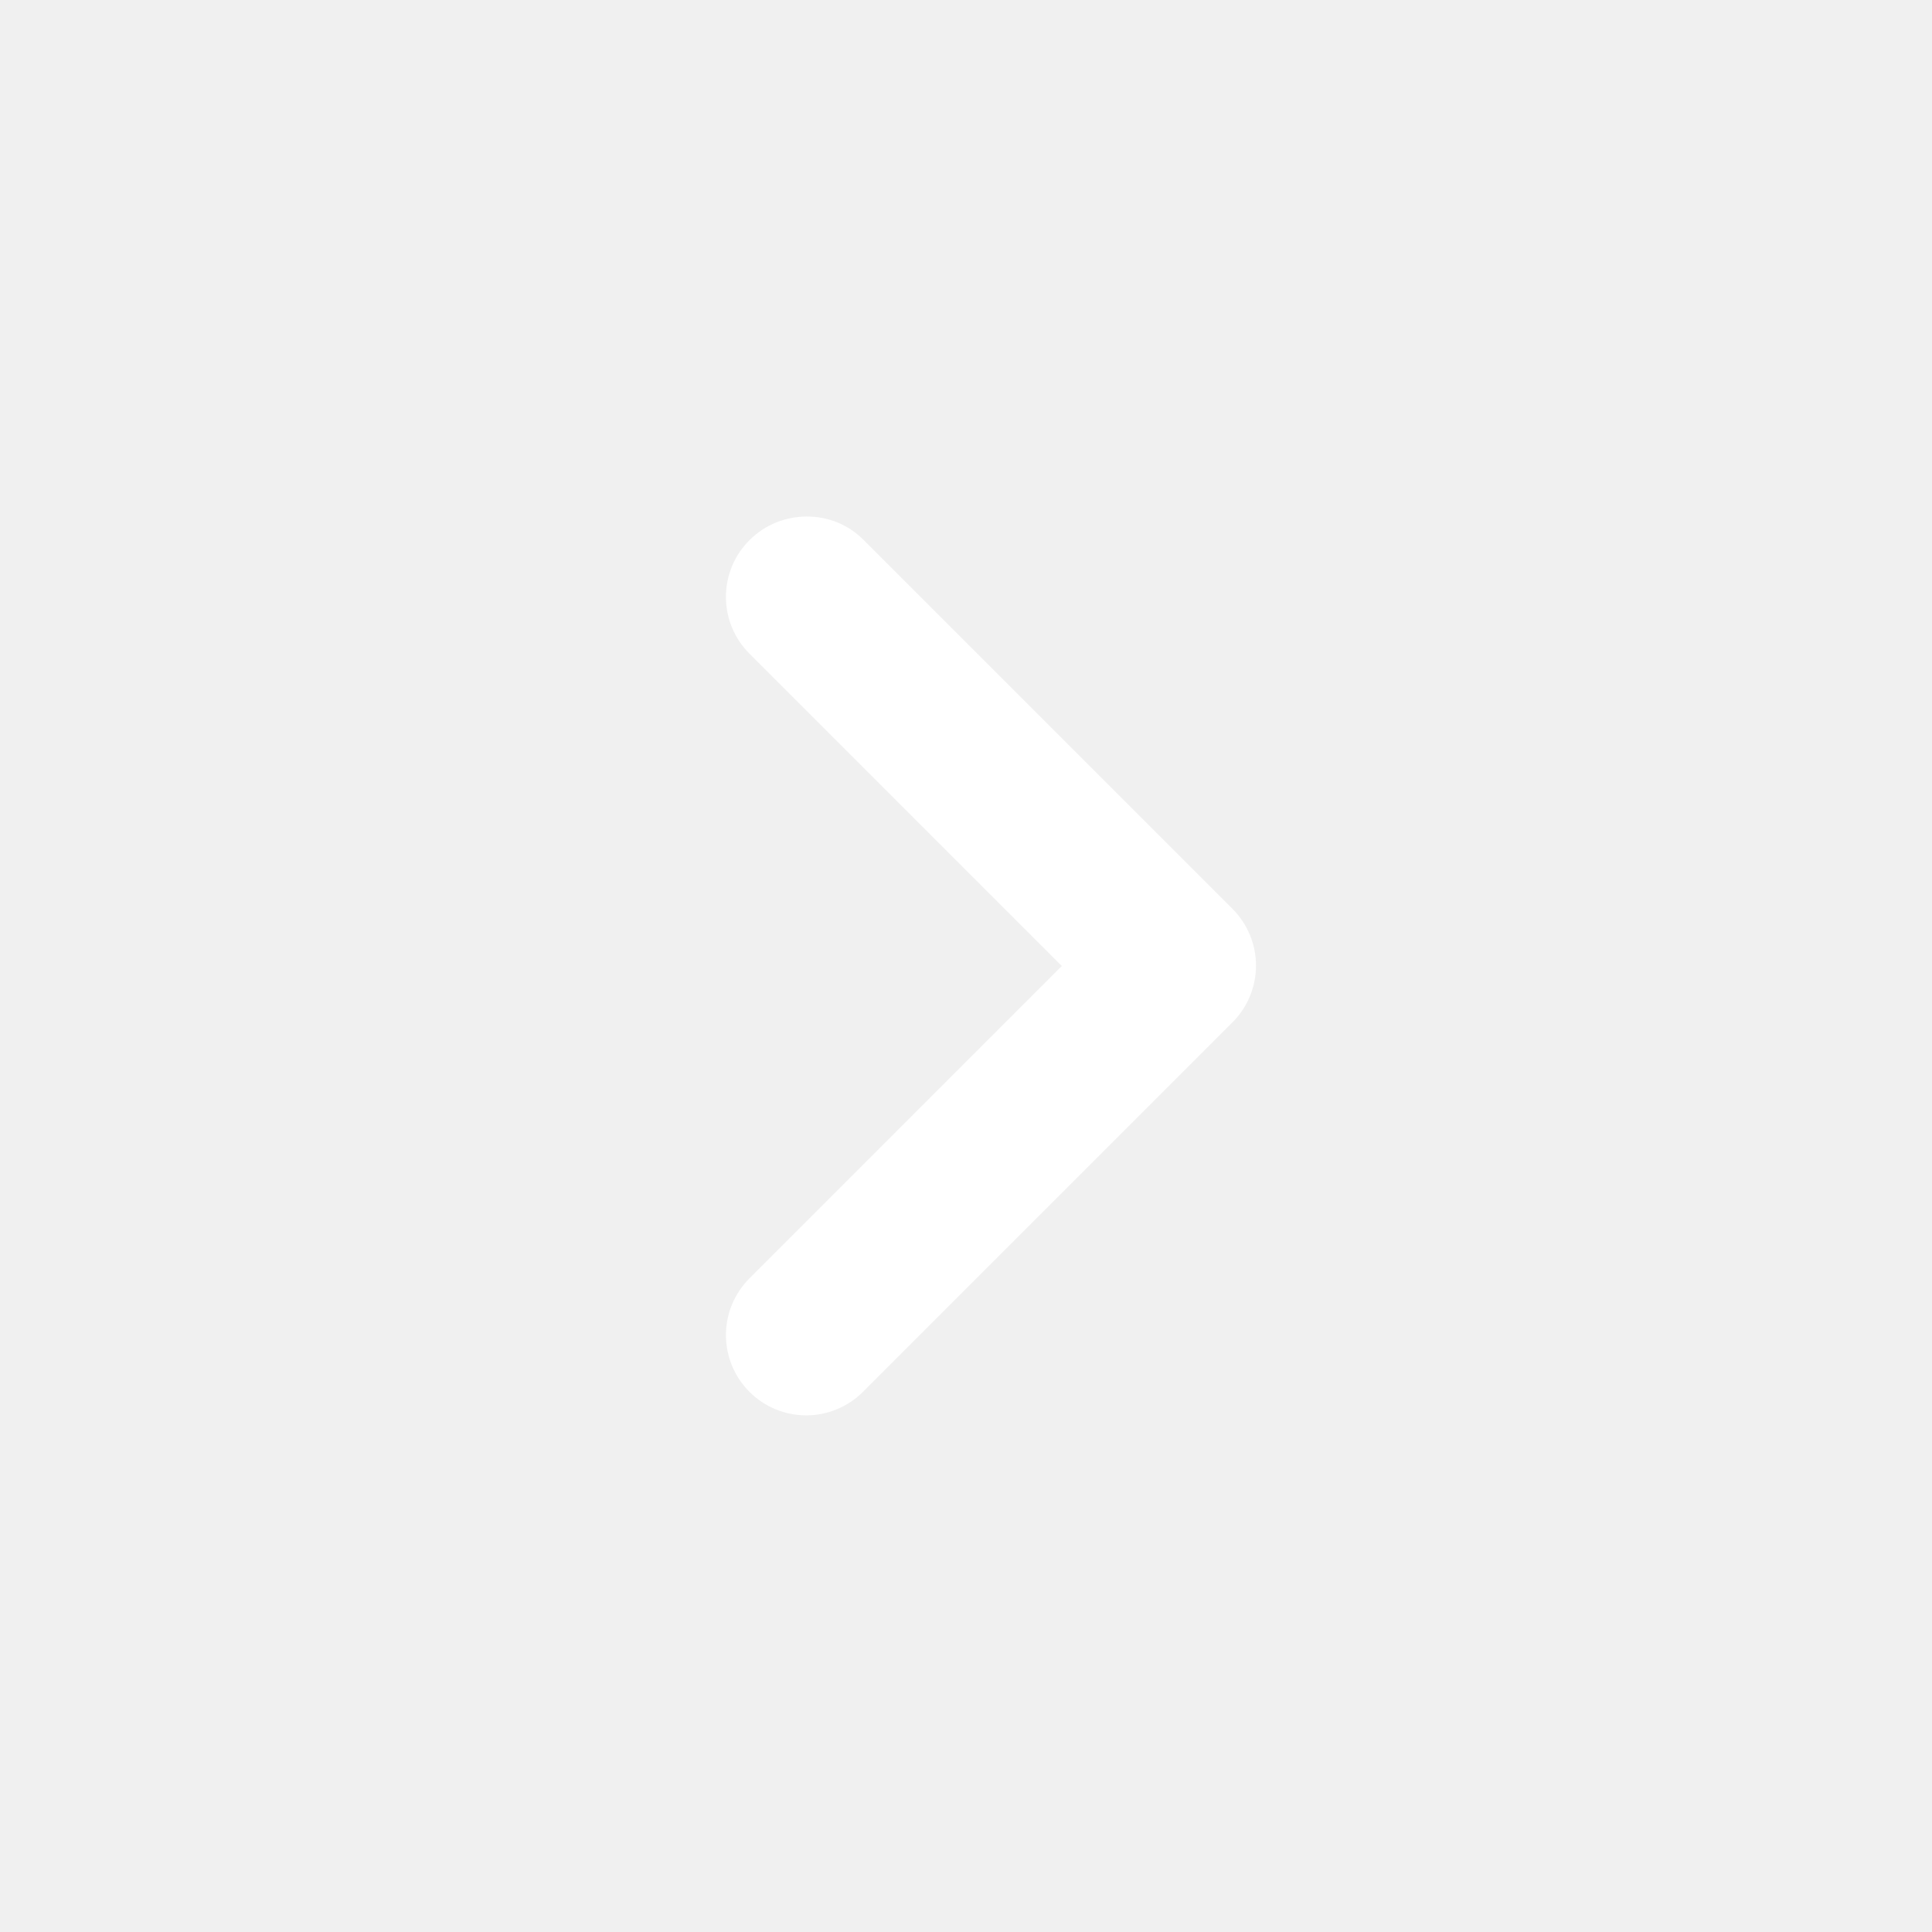
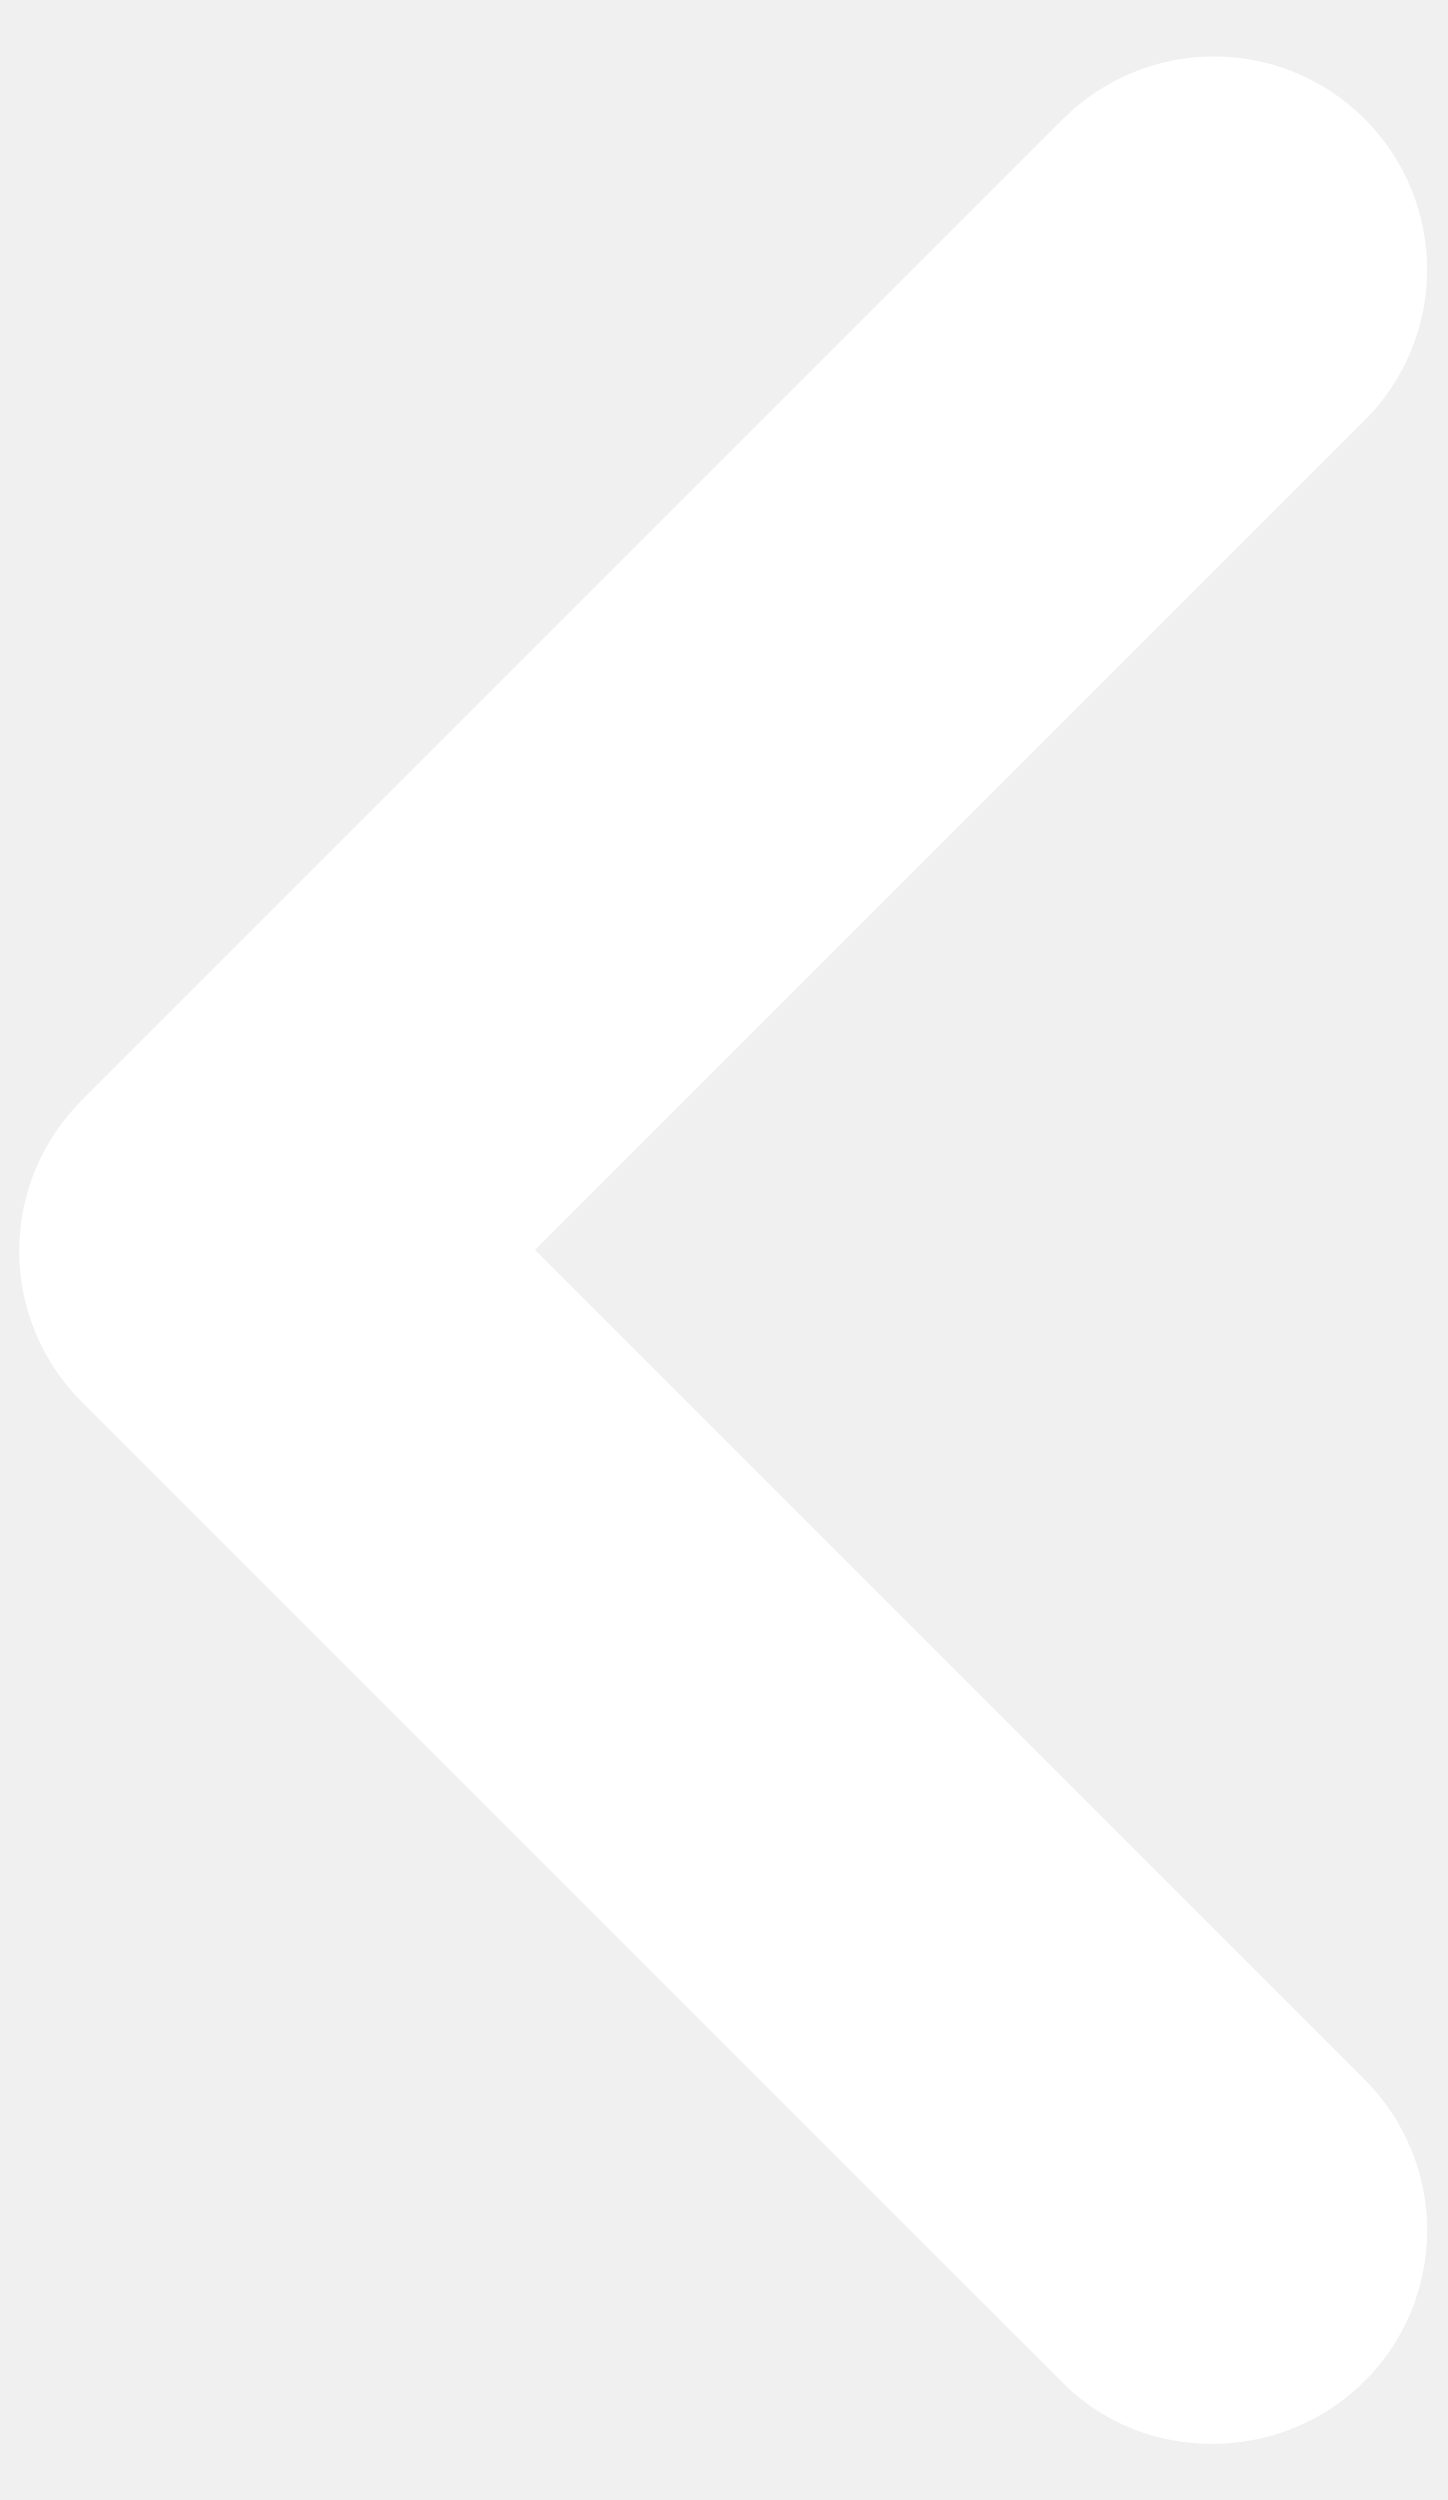
- <svg xmlns="http://www.w3.org/2000/svg" width="78" height="78" viewBox="0 0 78 78" fill="none">
-   <path d="M30.258 21.808C29.956 22.108 29.717 22.465 29.554 22.858C29.391 23.252 29.307 23.673 29.307 24.099C29.307 24.524 29.391 24.946 29.554 25.339C29.717 25.732 29.956 26.089 30.258 26.39L42.868 39L30.258 51.61C29.65 52.218 29.308 53.042 29.308 53.901C29.308 54.761 29.65 55.585 30.258 56.193C30.865 56.8 31.689 57.142 32.549 57.142C33.408 57.142 34.232 56.8 34.84 56.193L49.758 41.275C50.059 40.974 50.298 40.617 50.461 40.224C50.624 39.831 50.708 39.409 50.708 38.984C50.708 38.558 50.624 38.137 50.461 37.743C50.298 37.35 50.059 36.993 49.758 36.693L34.84 21.775C33.605 20.54 31.525 20.54 30.258 21.808Z" fill="white" />
+ <svg xmlns="http://www.w3.org/2000/svg" width="22" height="38" viewBox="0 0 22 38" fill="none">
+   <path d="M20.742 36.193C21.044 35.892 21.283 35.535 21.446 35.142C21.609 34.748 21.693 34.327 21.693 33.901C21.693 33.476 21.609 33.054 21.446 32.661C21.283 32.268 21.044 31.911 20.742 31.61L8.132 19L20.742 6.39C21.35 5.782 21.692 4.958 21.692 4.099C21.692 3.239 21.35 2.415 20.742 1.807C20.135 1.2 19.311 0.858 18.451 0.858C17.592 0.858 16.768 1.2 16.16 1.807L1.242 16.725C0.941 17.026 0.702 17.383 0.539 17.776C0.376 18.169 0.292 18.591 0.292 19.016C0.292 19.442 0.376 19.863 0.539 20.256C0.702 20.65 0.941 21.007 1.242 21.308L16.16 36.225C17.395 37.46 19.475 37.46 20.742 36.193Z" fill="white" />
</svg>
